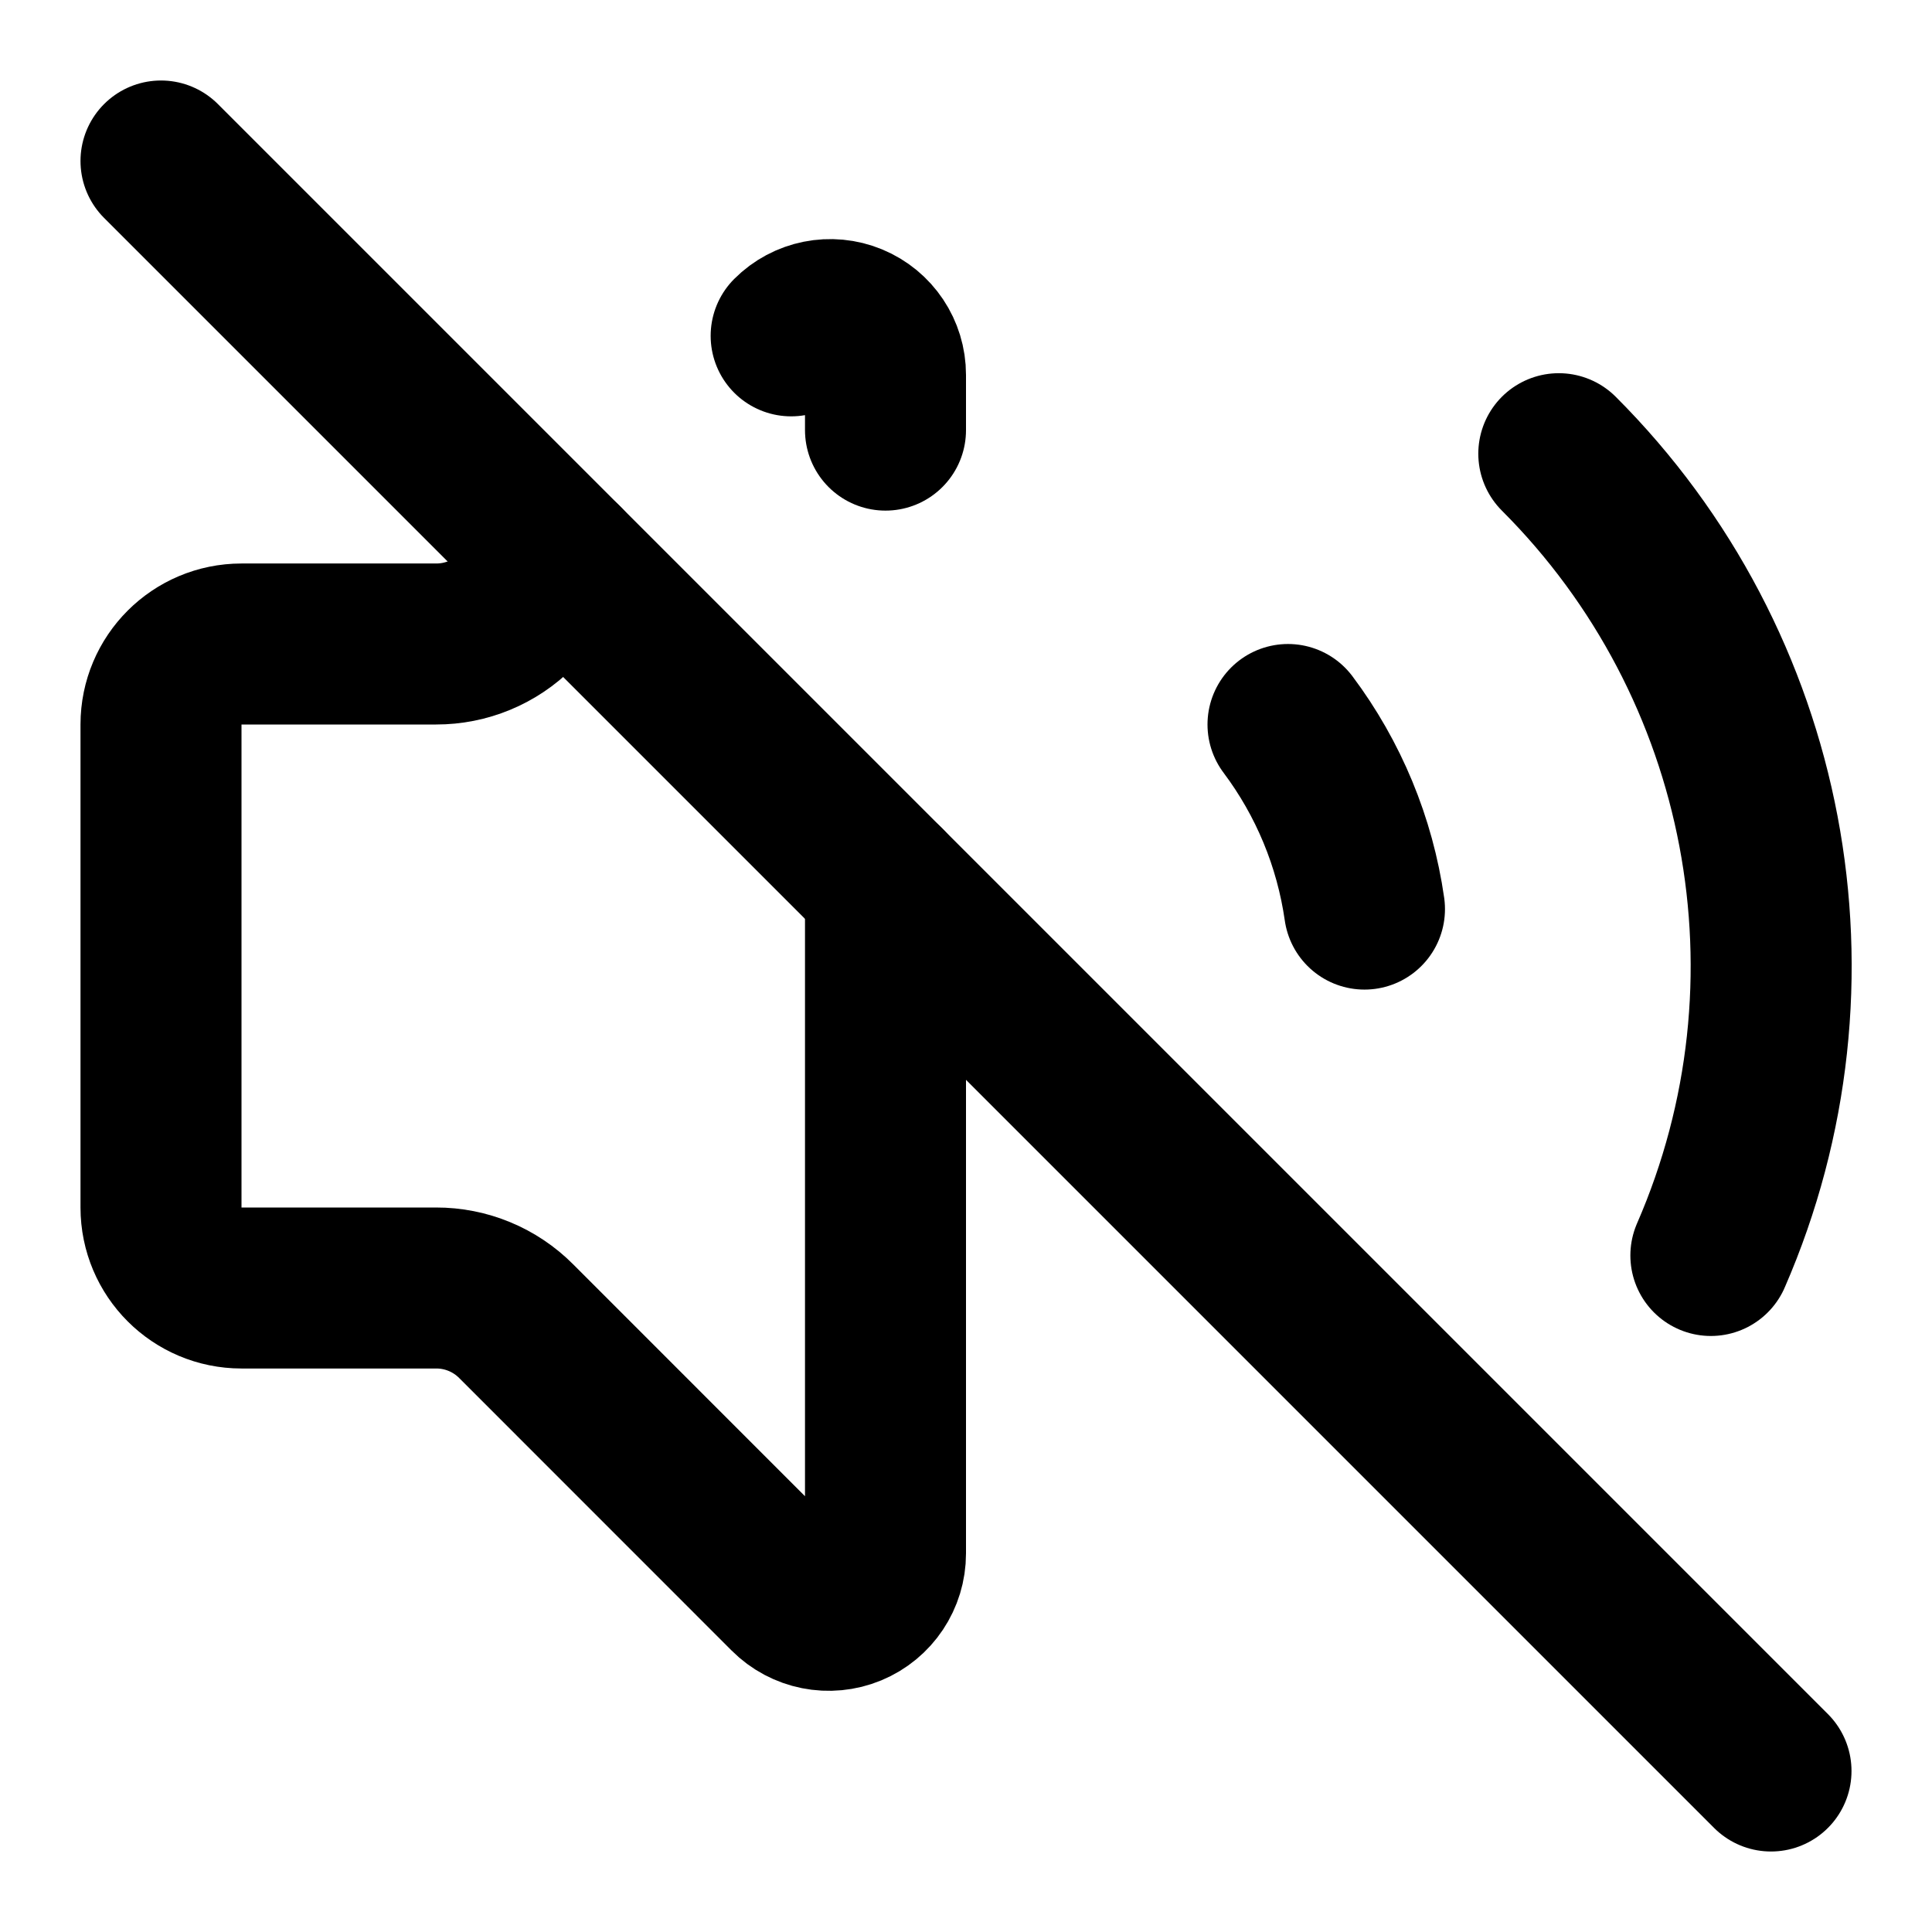
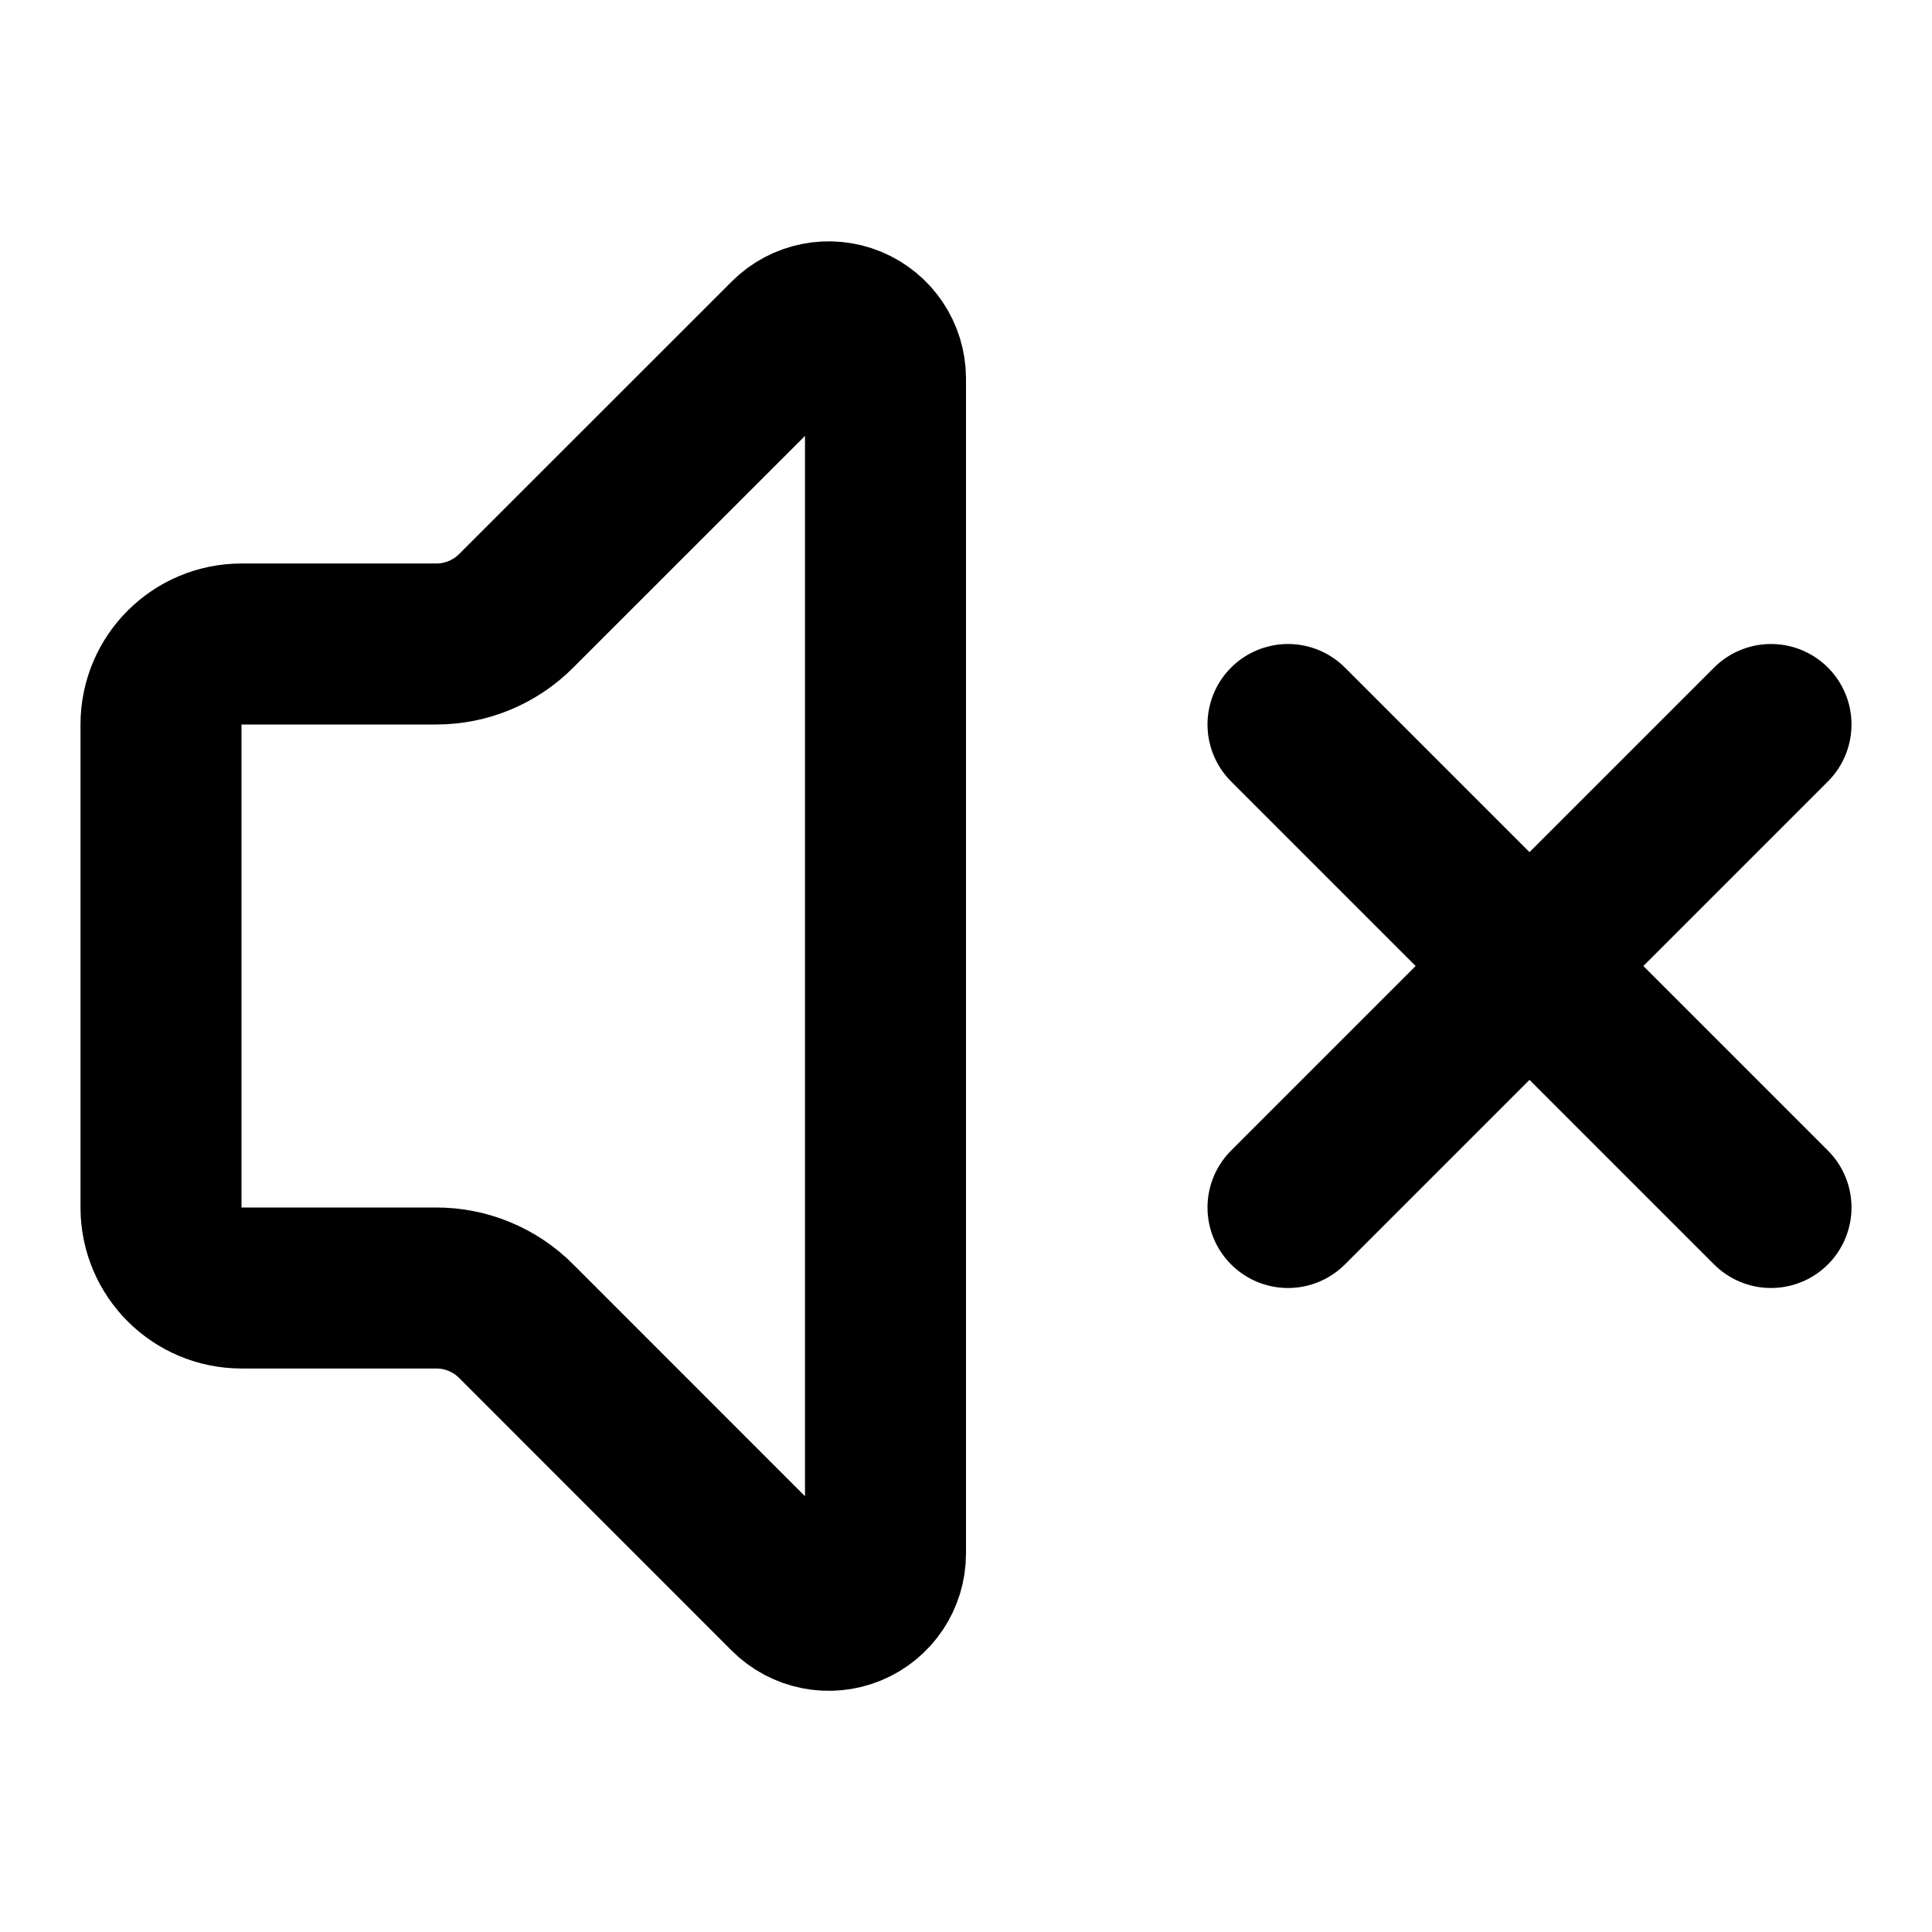
- <svg xmlns="http://www.w3.org/2000/svg" width="24" height="24" viewBox="0 0 24 24" fill="none" stroke="currentColor" stroke-width="2" stroke-linecap="round" stroke-linejoin="round" class="lucide lucide-volume-off-icon lucide-volume-off">
-   <path d="M16 9a5 5 0 0 1 .95 2.293" />
-   <path d="M19.364 5.636a9 9 0 0 1 1.889 9.96" />
-   <path d="m2 2 20 20" />
-   <path d="m7 7-.587.587A1.4 1.4 0 0 1 5.416 8H3a1 1 0 0 0-1 1v6a1 1 0 0 0 1 1h2.416a1.4 1.4 0 0 1 .997.413l3.383 3.384A.705.705 0 0 0 11 19.298V11" />
-   <path d="M9.828 4.172A.686.686 0 0 1 11 4.657v.686" />
+ <svg xmlns="http://www.w3.org/2000/svg" width="24" height="24" viewBox="0 0 24 24" fill="none" stroke="currentColor" stroke-width="2" stroke-linecap="round" stroke-linejoin="round" class="lucide lucide-volume-x-icon lucide-volume-x">
+   <path d="M11 4.702a.705.705 0 0 0-1.203-.498L6.413 7.587A1.4 1.4 0 0 1 5.416 8H3a1 1 0 0 0-1 1v6a1 1 0 0 0 1 1h2.416a1.4 1.4 0 0 1 .997.413l3.383 3.384A.705.705 0 0 0 11 19.298z" />
+   <line x1="22" x2="16" y1="9" y2="15" />
+   <line x1="16" x2="22" y1="9" y2="15" />
</svg>
